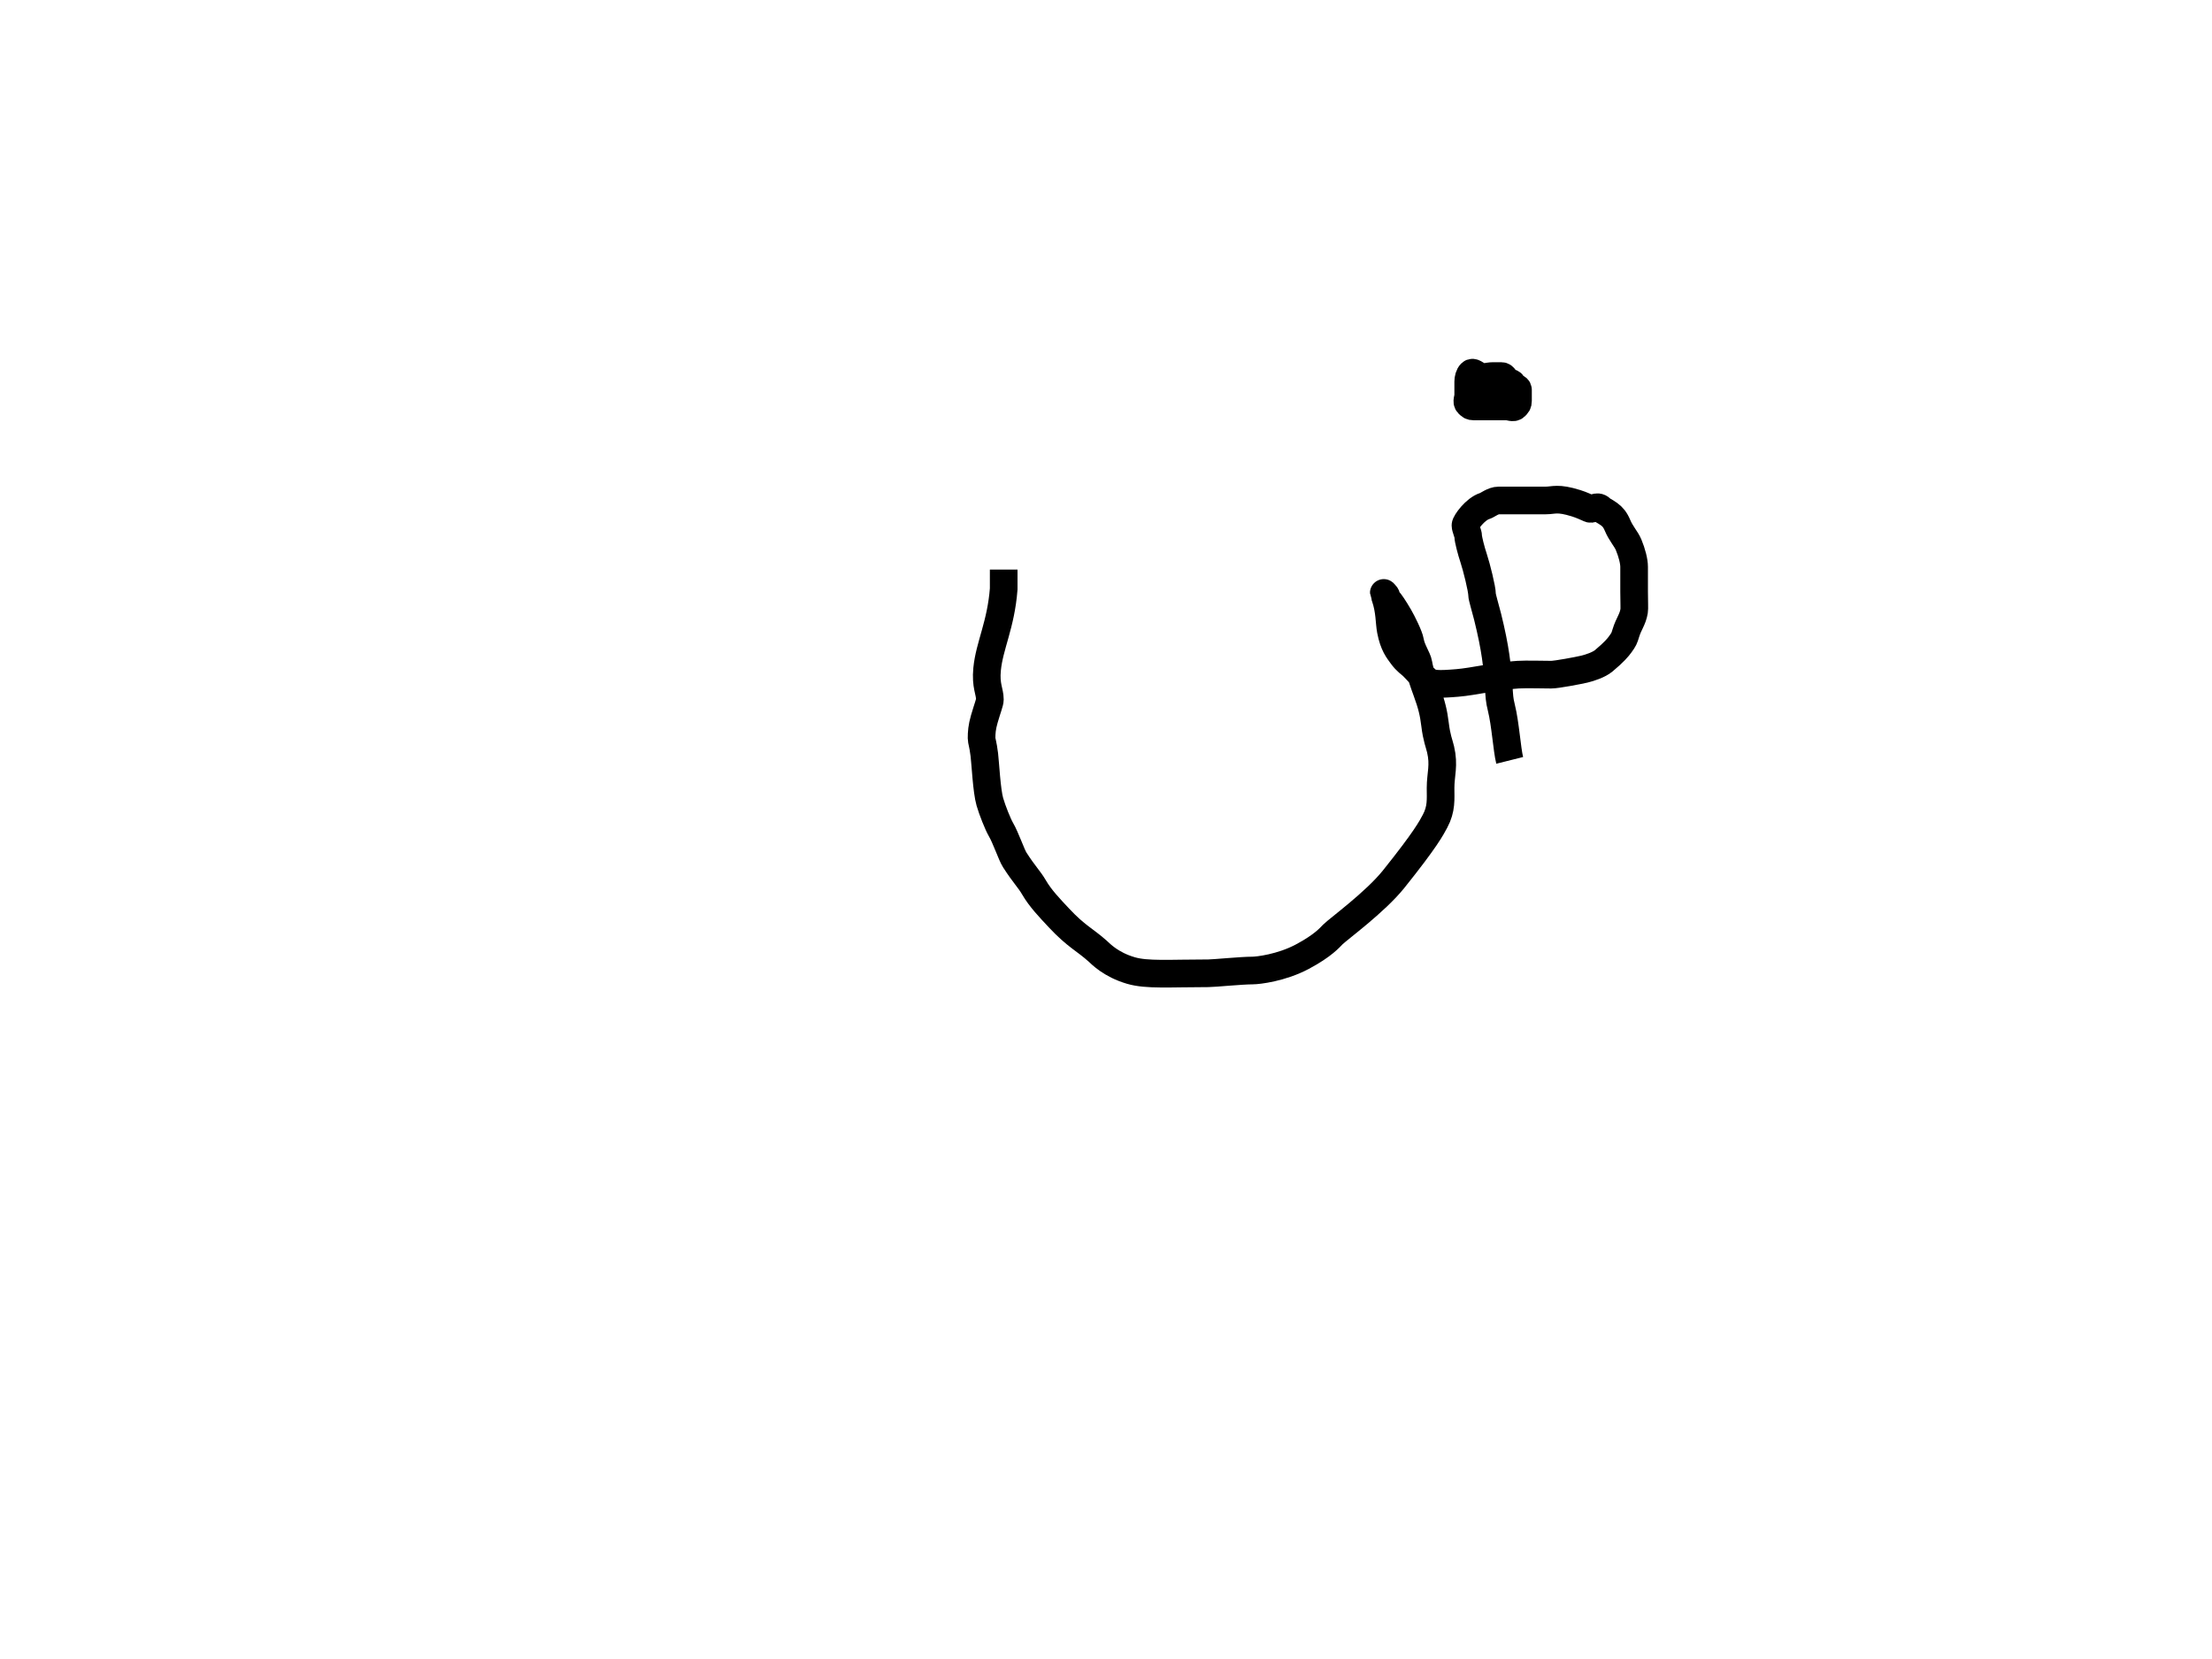
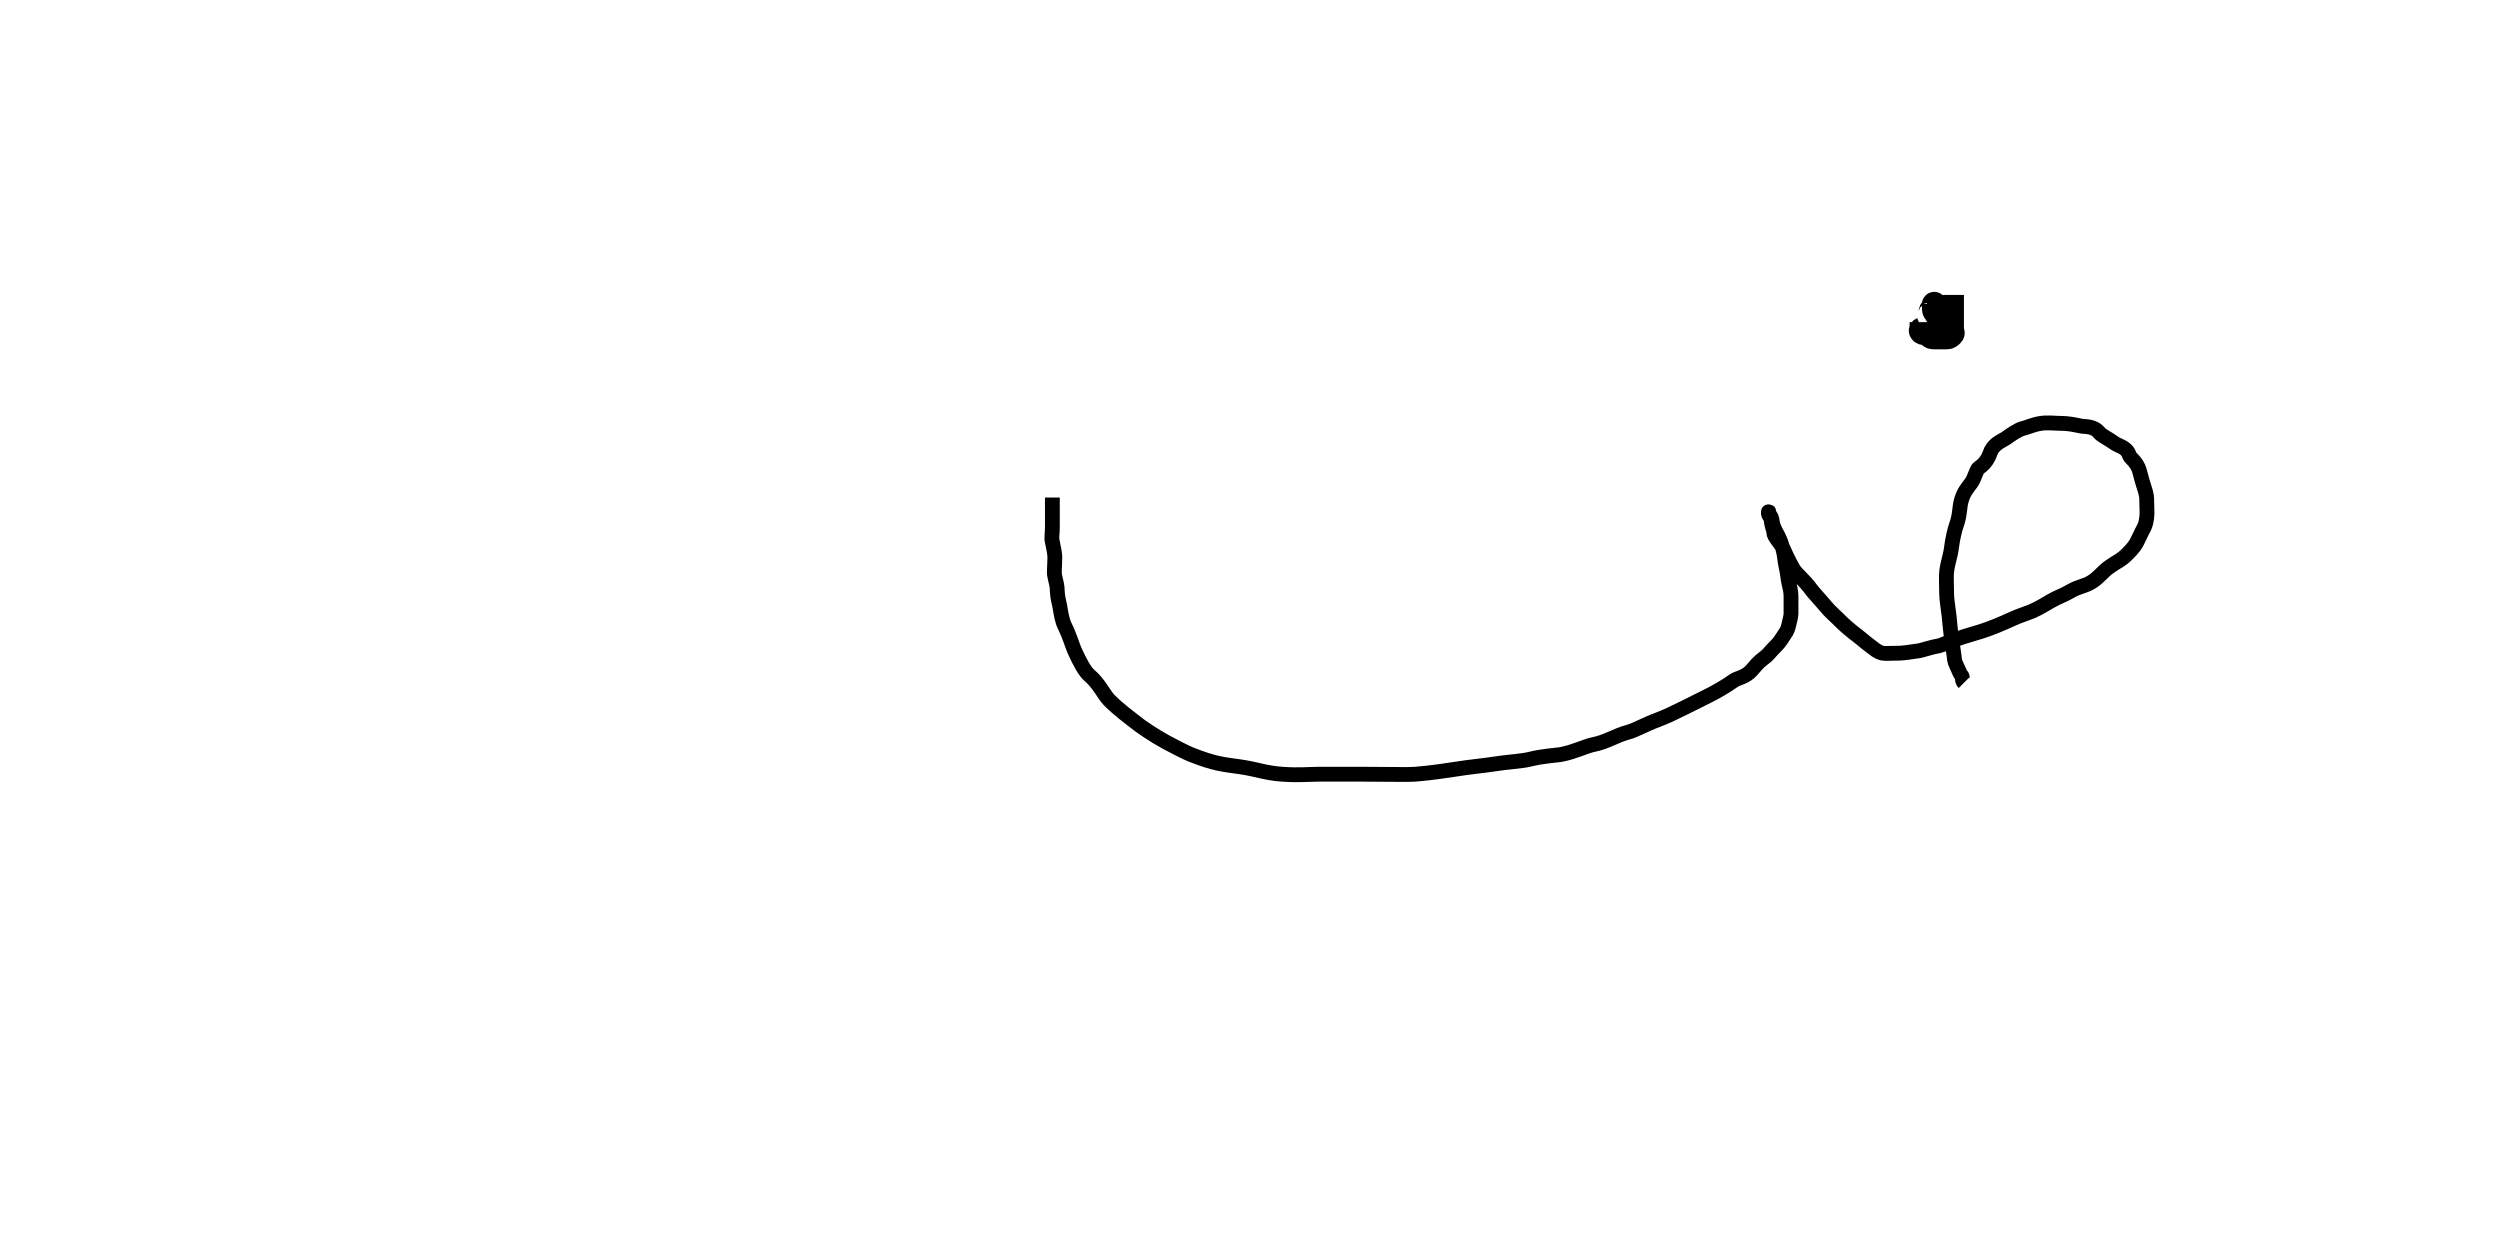
- <svg xmlns="http://www.w3.org/2000/svg" width="800" height="600">
-   <g>
-     <path id="svg_81" d="m483,360" opacity="NaN" stroke-width="10" stroke="#000" fill="none" />
-     <path d="m546,275c-1,-4 -1.534,-13.097 -3,-19c-0.762,-3.069 -0.716,-4.01 -1,-8c-0.501,-7.053 -1.067,-13.193 -4,-25c-0.762,-3.069 -2,-7 -2,-8c0,-2 -2,-10 -3,-13c-1,-3 -2,-7 -2,-8c0,-1 -1,-3 -1,-4c0,-1 3.549,-5.955 7,-7c0.957,-0.29 3,-2 5,-2c1,0 2,0 4,0c3,0 4,0 5,0c5,0 7,0 8,0c3,0 4.251,-1.108 11,1c2.134,0.667 3.693,1.459 5,2c0.924,0.383 2.586,-1.414 4,0c0.707,0.707 1.186,0.693 3,2c1.147,0.827 2.144,1.934 3,4c1.21,2.922 3.144,4.934 4,7c1.21,2.922 2,6 2,8c0,5 0,7 0,9c0,4 0.16,6.013 0,7c-0.507,3.121 -1.955,4.549 -3,8c-0.58,1.914 -0.693,2.186 -2,4c-0.827,1.147 -2.161,2.796 -6,6c-1.717,1.433 -5.054,2.541 -7,3c-2.176,0.514 -10,2 -12,2c-3,0 -9.006,-0.186 -12,0c-8.047,0.501 -15.938,2.498 -22,3c-6.976,0.577 -9.324,0.48 -11,-1c-2.703,-2.386 -3,-3 -5,-5c-1,-1 -2.346,-1.705 -4,-4c-1.307,-1.814 -2.982,-3.712 -4,-9c-0.567,-2.946 -0.345,-7.177 -2,-12c-0.726,-2.115 -0.707,-1.707 0,-1c0.707,0.707 0.293,1.293 1,2c0.707,0.707 2.19,2.882 4,6c1.122,1.934 3.68,7.026 4,9c0.507,3.121 2.68,6.026 3,8c0.507,3.121 1.912,7.031 3,10c1.852,5.057 2.496,7.908 3,12c0.611,4.963 1.486,6.824 2,9c1.379,5.84 0,9 0,14c0,4 0.406,7.504 -2,12c-1.335,2.494 -3.365,6.487 -15,21c-6.649,8.294 -20,18 -22,20c-1,1 -3.408,3.955 -11,8c-7.541,4.017 -16,5 -18,5c-4,0 -14,1 -16,1c-14,0 -22.163,0.71 -28,-1c-7.309,-2.141 -10.946,-6.057 -12,-7c-4.771,-4.27 -7.697,-5.272 -14,-12c-3.419,-3.649 -6.755,-7.132 -9,-11c-1.81,-3.118 -3.549,-4.606 -7,-10c-1.205,-1.884 -3.19,-7.882 -5,-11c-1.122,-1.934 -3.116,-6.964 -4,-10c-1.153,-3.959 -1.633,-14.022 -2,-17c-0.504,-4.092 -1,-5 -1,-6c0,-2 0.116,-3.964 1,-7c1.153,-3.959 2,-6 2,-7c0,-3 -1.588,-4.946 -1,-11c0.826,-8.504 5,-16 6,-29l0,-5l0,-2" id="svg_85" stroke-width="10" stroke="#000" fill="none" />
-     <path d="m536,138c0,0 -2,0 -4,0c-1,0 -1,1 -1,2c0,1 0,2 0,3c0,1 -0.707,2.293 0,3c0.707,0.707 1,1 2,1c1,0 2,0 3,0c1,0 2,0 3,0c1,0 2,0 3,0c1,0 2,0 3,0c1,0 2.293,0.707 3,0c0.707,-0.707 1,-1 1,-2c0,-2 0,-3 0,-4c0,-1 -1.459,-0.693 -2,-2c-0.383,-0.924 -1.293,-0.293 -2,-1c-0.707,-0.707 -1,-2 -2,-2c-1,0 -2,0 -3,0c-2,0 -3.152,0.765 -5,0c-1.307,-0.541 -2.293,-1.707 -3,-1c-0.707,0.707 -1,2 -1,3c0,1 0,2 0,3c0,1 1.293,0.293 2,1c0.707,0.707 1,1 2,1c1,0 2,0 3,0c1,0 2,0 3,0c1,0 2,0 3,0l-1,0l-1,0" id="svg_86" stroke-width="10" stroke="#000" fill="none" />
+ <svg xmlns="http://www.w3.org/2000/svg" width="1012" height="506">
+   <g id="Layer_1">
+     <path fill="none" stroke="#000" stroke-width="6" id="svg_10" d="m795,276.4c-1,-1 -0.293,-2.293 -1,-3c-0.707,-0.707 -1,-2 -2,-4c-1,-2 -0.84,-3.013 -1,-4c-0.507,-3.121 -0.519,-4.039 -1,-7c-0.507,-3.121 -0.756,-7.015 -1,-9c-0.504,-4.092 -1,-7 -1,-9c0,-3 -0.244,-7.015 0,-9c0.504,-4.092 1.496,-5.908 2,-10c0.367,-2.978 1.224,-6.903 2,-9c1.43,-3.867 1.131,-7.129 2,-10c1.045,-3.451 2.346,-4.705 4,-7c1.307,-1.814 2.149,-5.474 3,-6c3.804,-2.351 4.528,-6.118 5,-7c1.701,-3.179 4.853,-4.173 6,-5c1.814,-1.307 4.824,-3.486 7,-4c1.946,-0.46 3.879,-1.493 7,-2c2.961,-0.481 6,0 9,0c2,0 5.054,0.54 7,1c2.176,0.514 5.463,-0.25 8,3c0.615,0.788 3.705,2.346 6,4c1.814,1.307 4.955,1.549 6,5c0.29,0.957 2.955,2.549 4,6c0.58,1.914 1,4 2,7c1,3 1,4 1,6c0,2 0.244,4.015 0,6c-0.504,4.092 -1.332,4.229 -3,8c-1.459,3.297 -2.45,4.45 -5,7c-2.55,2.55 -3.63,2.625 -7,5c-2.947,2.077 -4,4 -7,6c-3,2 -5.132,1.755 -9,4c-3.118,1.81 -4.882,2.19 -8,4c-3.868,2.245 -5.77,3.549 -10,5c-4.823,1.655 -7,3 -12,5c-5,2 -7.112,2.547 -12,4c-5.162,1.534 -10.013,3.84 -11,4c-3.121,0.507 -7.013,1.84 -8,2c-3.121,0.507 -7,1 -8,1c-3,0 -6.027,0.23 -7,0c-2.176,-0.514 -3.853,-2.173 -5,-3c-1.814,-1.307 -3.853,-3.173 -5,-4c-1.814,-1.307 -5,-4 -6,-5c-3,-3 -5.207,-4.813 -7,-7c-2.286,-2.788 -4.693,-5.186 -6,-7c-2.481,-3.442 -5.878,-6.066 -7,-8c-1.81,-3.118 -3.235,-6.152 -4,-8c-1.082,-2.613 -4,-5 -4,-7c0,-1 -1,-3 -1,-5c0,-1 -0.459,-0.693 -1,-2c-0.383,-0.924 0,-2 0,-1c0,1 0.617,1.076 1,2c0.541,1.307 0.235,2.152 1,4c0.541,1.307 1,2 2,4c1,2 1.486,3.824 2,6c0.46,1.946 0.486,3.824 1,6c0.689,2.92 0.77,5.027 1,6c0.514,2.176 1,4 1,6c0,3 0,4 0,7c0,1 -0.54,3.054 -1,5c-0.514,2.176 -1.257,2.797 -2,4c-1.663,2.69 -2.419,3.419 -4,5c-1.581,1.581 -2.186,2.693 -4,4c-2.295,1.654 -3.52,3.324 -5,5c-2.386,2.703 -5.853,3.173 -7,4c-3.628,2.615 -8,5 -10,6c-4,2 -8,4 -10,5c-4,2 -8.031,3.912 -11,5c-5.057,1.852 -8.944,4.188 -12,5c-4.928,1.309 -8.712,3.982 -14,5c-2.946,0.567 -7.712,2.982 -13,4c-1.964,0.378 -7.097,0.534 -13,2c-3.069,0.762 -9.077,1.039 -15,2c-3.121,0.507 -9.077,1.039 -15,2c-3.121,0.507 -9.938,1.498 -16,2c-2.99,0.247 -11,0 -21,0c-4,0 -11,0 -18,0c-4,0 -8.018,0.496 -15,0c-7.053,-0.501 -10,-2 -17,-3c-7,-1 -10.295,-1.151 -20,-5c-2.079,-0.824 -8.04,-3.924 -10,-5c-5.111,-2.806 -9.885,-6.13 -11,-7c-4.596,-3.588 -8,-6 -12,-10c-2,-2 -4.161,-6.796 -8,-10c-1.717,-1.433 -3.794,-5.087 -6,-10c-0.916,-2.04 -2,-6 -4,-10c-1,-2 -1.493,-4.879 -2,-8c-0.16,-0.987 -1,-4 -1,-6c0,-2 -0.486,-3.824 -1,-6c-0.46,-1.946 0,-4 0,-8c0,-1 -0.486,-3.824 -1,-6c-0.46,-1.946 0,-3 0,-6c0,0 0,-2 0,-4c0,0 0,-1 0,-3c0,-1 0,-1 0,-2c0,-1 0,-2 0,-3l0,0" />
+     <path d="m778,130.4c0,1 0,2 0,3c0,0 -0.707,0.293 0,1c0.707,0.707 2.459,-0.307 3,1c0.383,0.924 1,1 2,1c1,0 2,0 3,0c0,0 1,0 2,0c1,0 1.293,-0.293 2,-1c0.707,-0.707 0,-1 0,-2c0,0 0,-1 0,-2c0,-1 0,-2 0,-2c0,-1 0,-2 0,-3c0,-1 0,-2 0,-2c-1,0 -2,0 -3,0c-1,0 -1,1 -1,1c0,1 -1,1 -2,1c-1,0 -1,-1 -1,-2c0,-1 0,-2 0,-1c0,1 -0.293,1.293 -1,2c-0.707,0.707 0,2 -1,2l-1,0" id="svg_4" stroke-width="10" stroke="#000" fill="none" />
  </g>
</svg>
